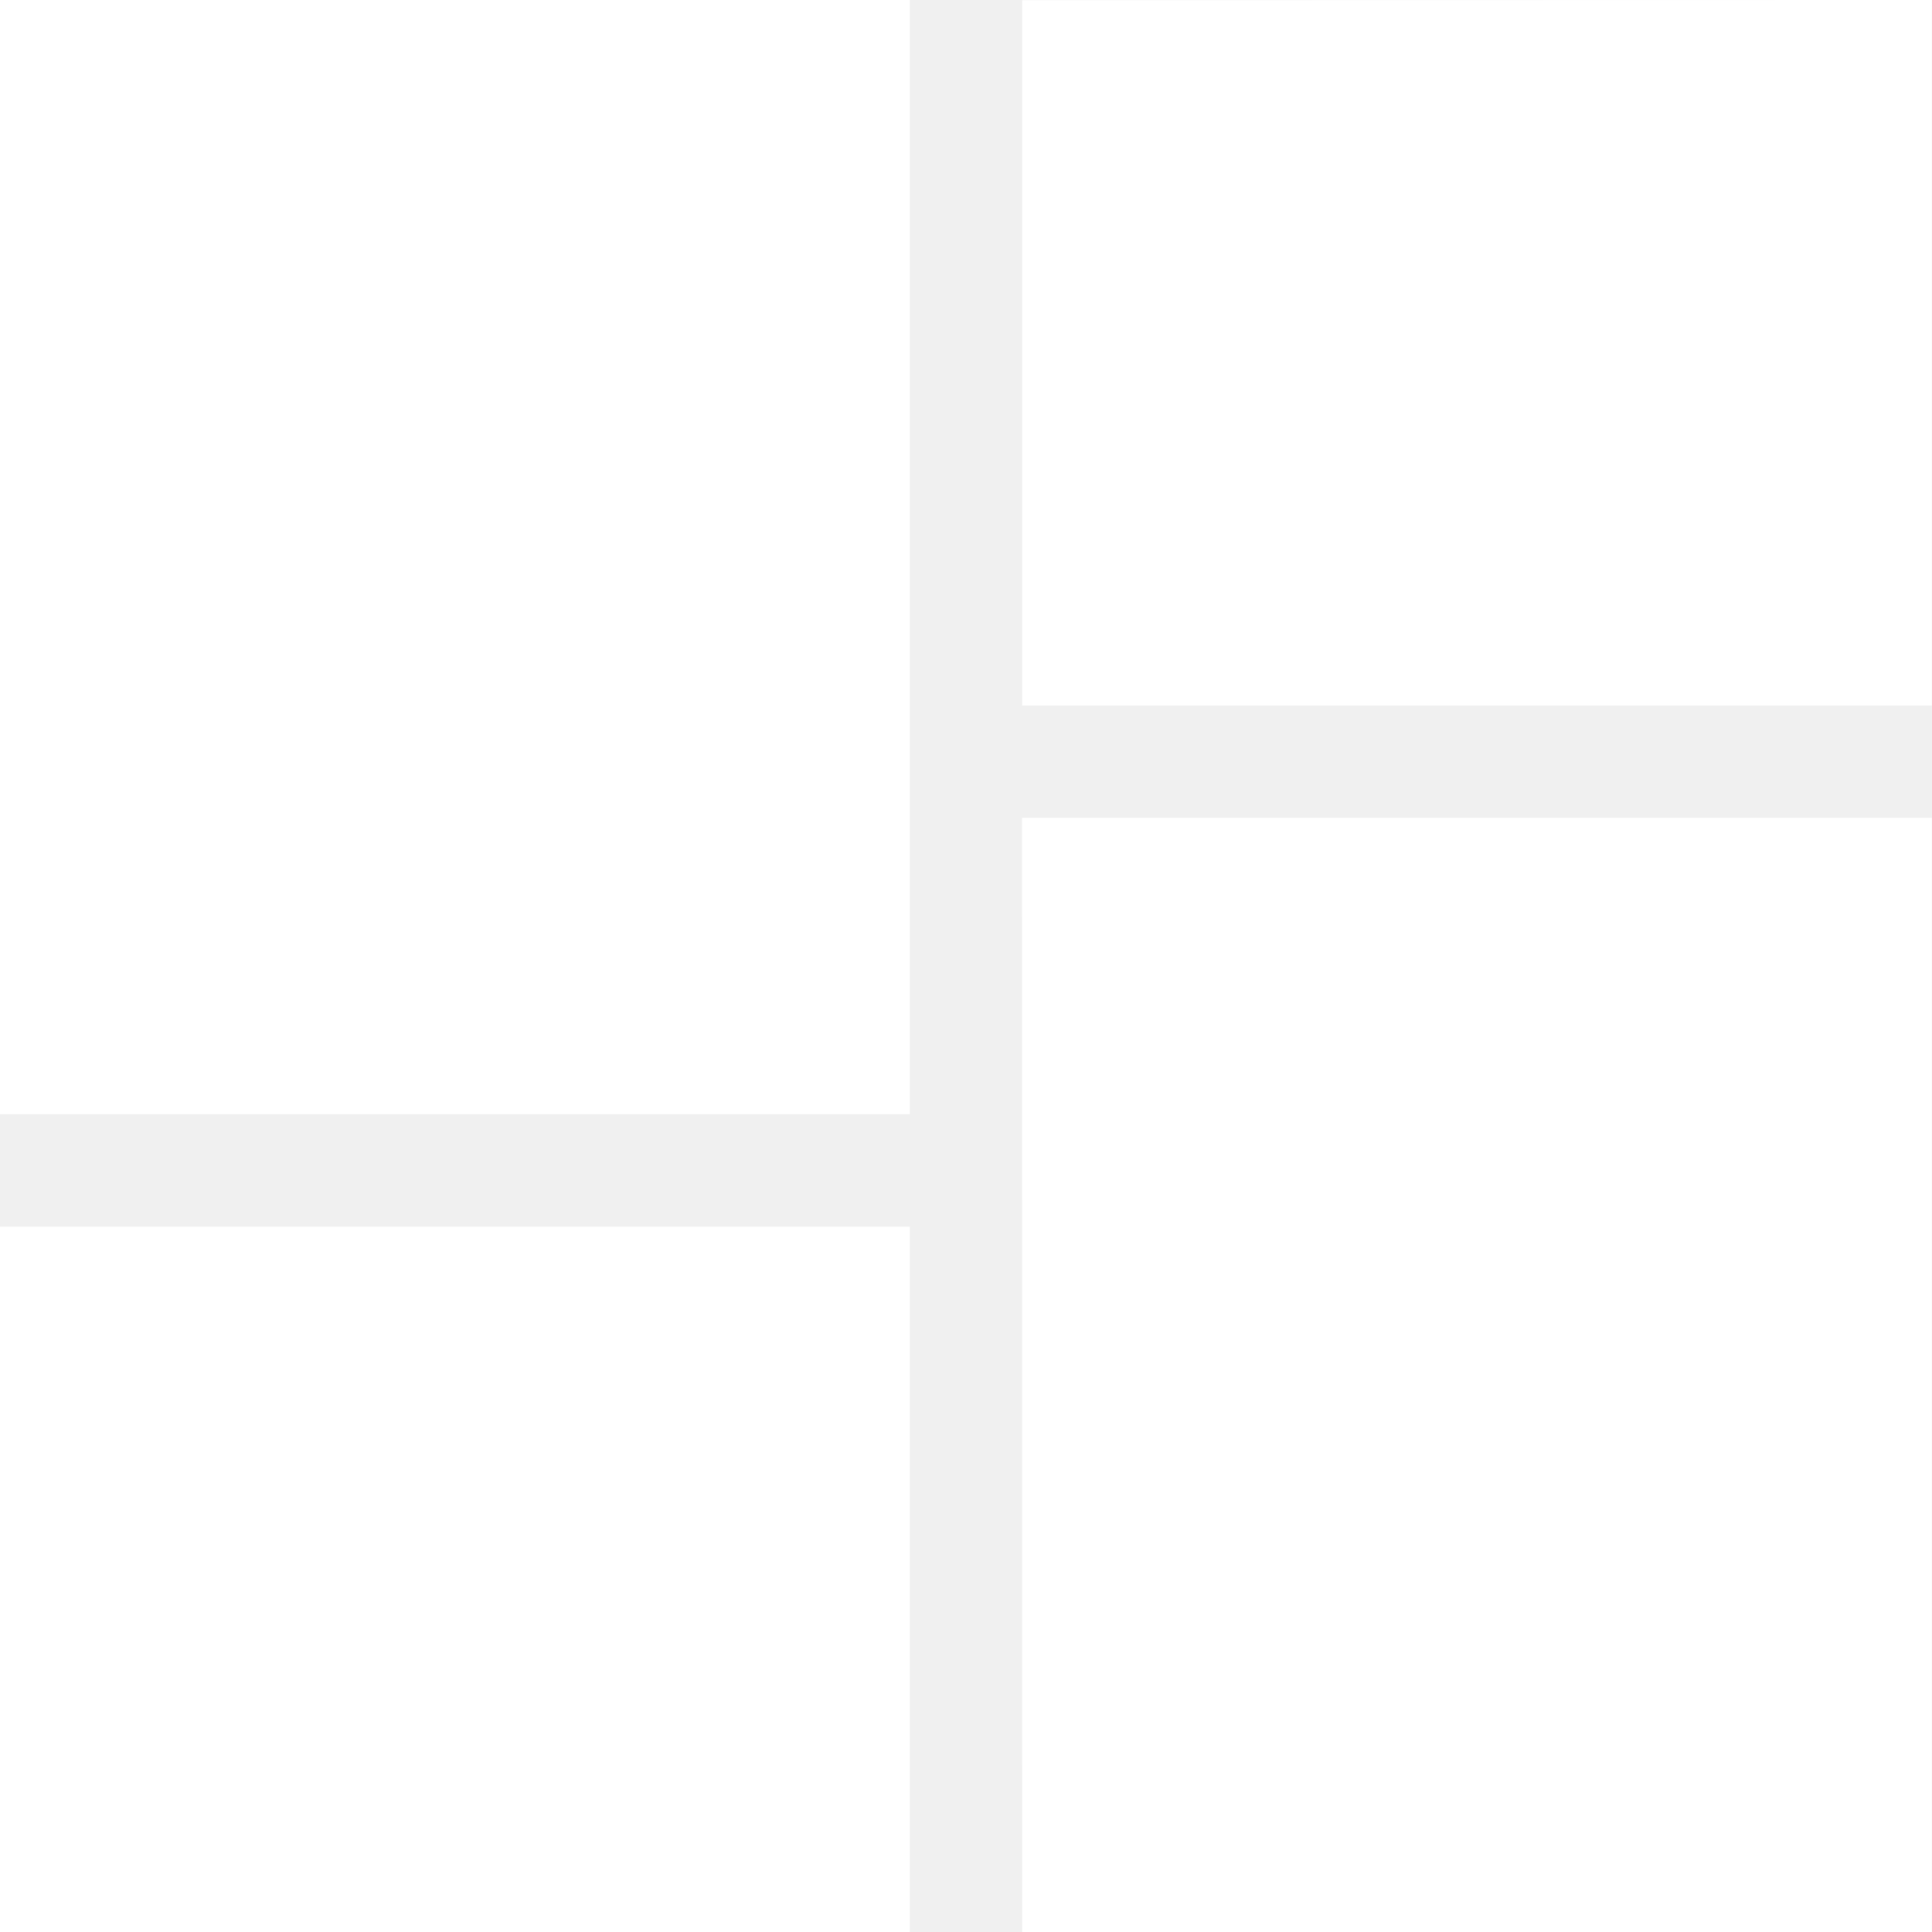
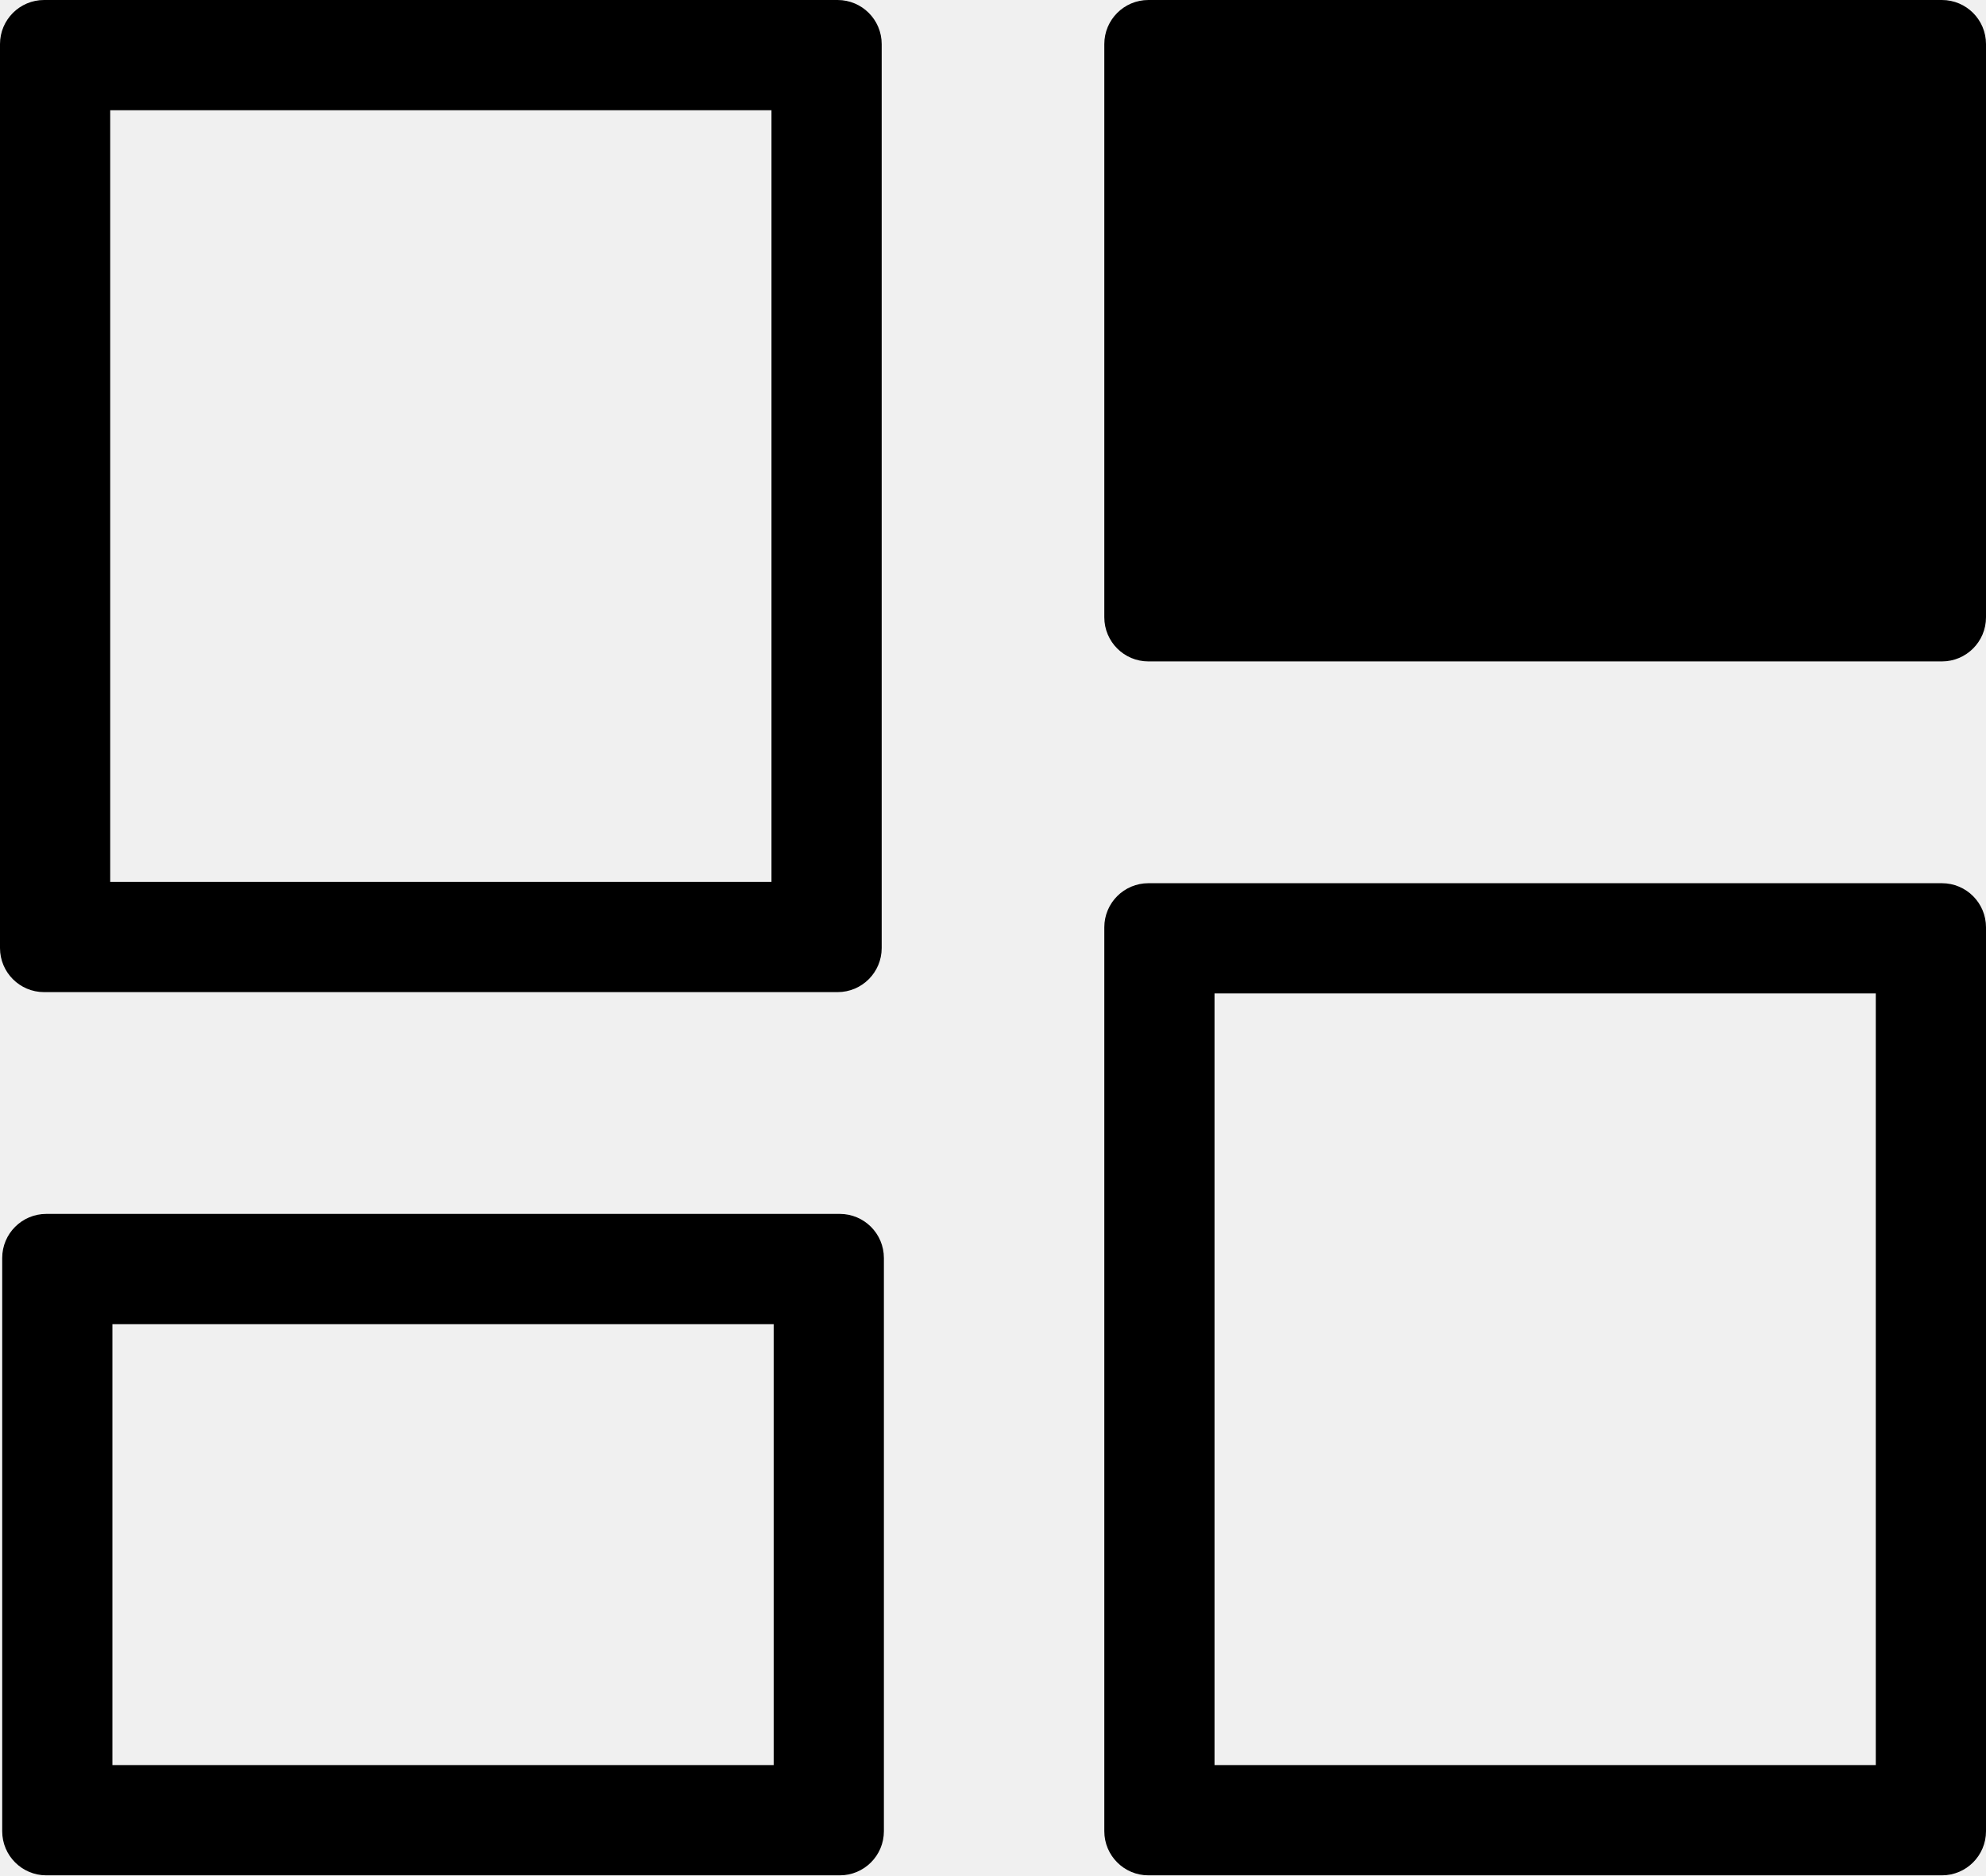
- <svg xmlns="http://www.w3.org/2000/svg" width="21.002" height="21.002" viewBox="0 0 21.002 21.002">
-   <path id="Icon_material-dashboard" data-name="Icon material-dashboard" d="M4.5,15.612h8.89V4.5H4.5Zm0,8.89h8.89V17.835H4.5Zm11.112,0H24.5V13.39h-8.89Zm0-20v6.667H24.5V4.5Z" transform="translate(-4 -4)" fill="#fff" stroke="#fff" stroke-width="1" />
+ <svg xmlns="http://www.w3.org/2000/svg" viewBox="0 0 90.1 85.06">
+   <g id="Calque_2" data-name="Calque 2">
+     <g id="Calque_1-2" data-name="Calque 1">
+       <g id="Dashboard">
+         <path d="M35.1,60.06v20H5.1v-20h30m3-5H2.1a2,2,0,0,0-2,2v26a2,2,0,0,0,2,2h36a2,2,0,0,0,2-2v-26a2,2,0,0,0-2-2Z" />
+         <path d="M35,5V40H5V5H35m3-5H2A2,2,0,0,0,0,2V43a2,2,0,0,0,2,2H38a2,2,0,0,0,2-2V2a2,2,0,0,0-2-2Z" />
+         <path d="M85.1,45.06v35h-30v-35h30m3-5h-36a2,2,0,0,0-2,2v41a2,2,0,0,0,2,2h36a2,2,0,0,0,2-2v-41a2,2,0,0,0-2-2Z" />
+         <rect x="52.6" y="2.5" width="35" height="25" />
+         <path d="M85.1,5V25h-30V5h30m3-5h-36a2,2,0,0,0-2,2V28a2,2,0,0,0,2,2h36a2,2,0,0,0,2-2V2a2,2,0,0,0-2-2Z" />
+       </g>
+     </g>
+   </g>
</svg>
